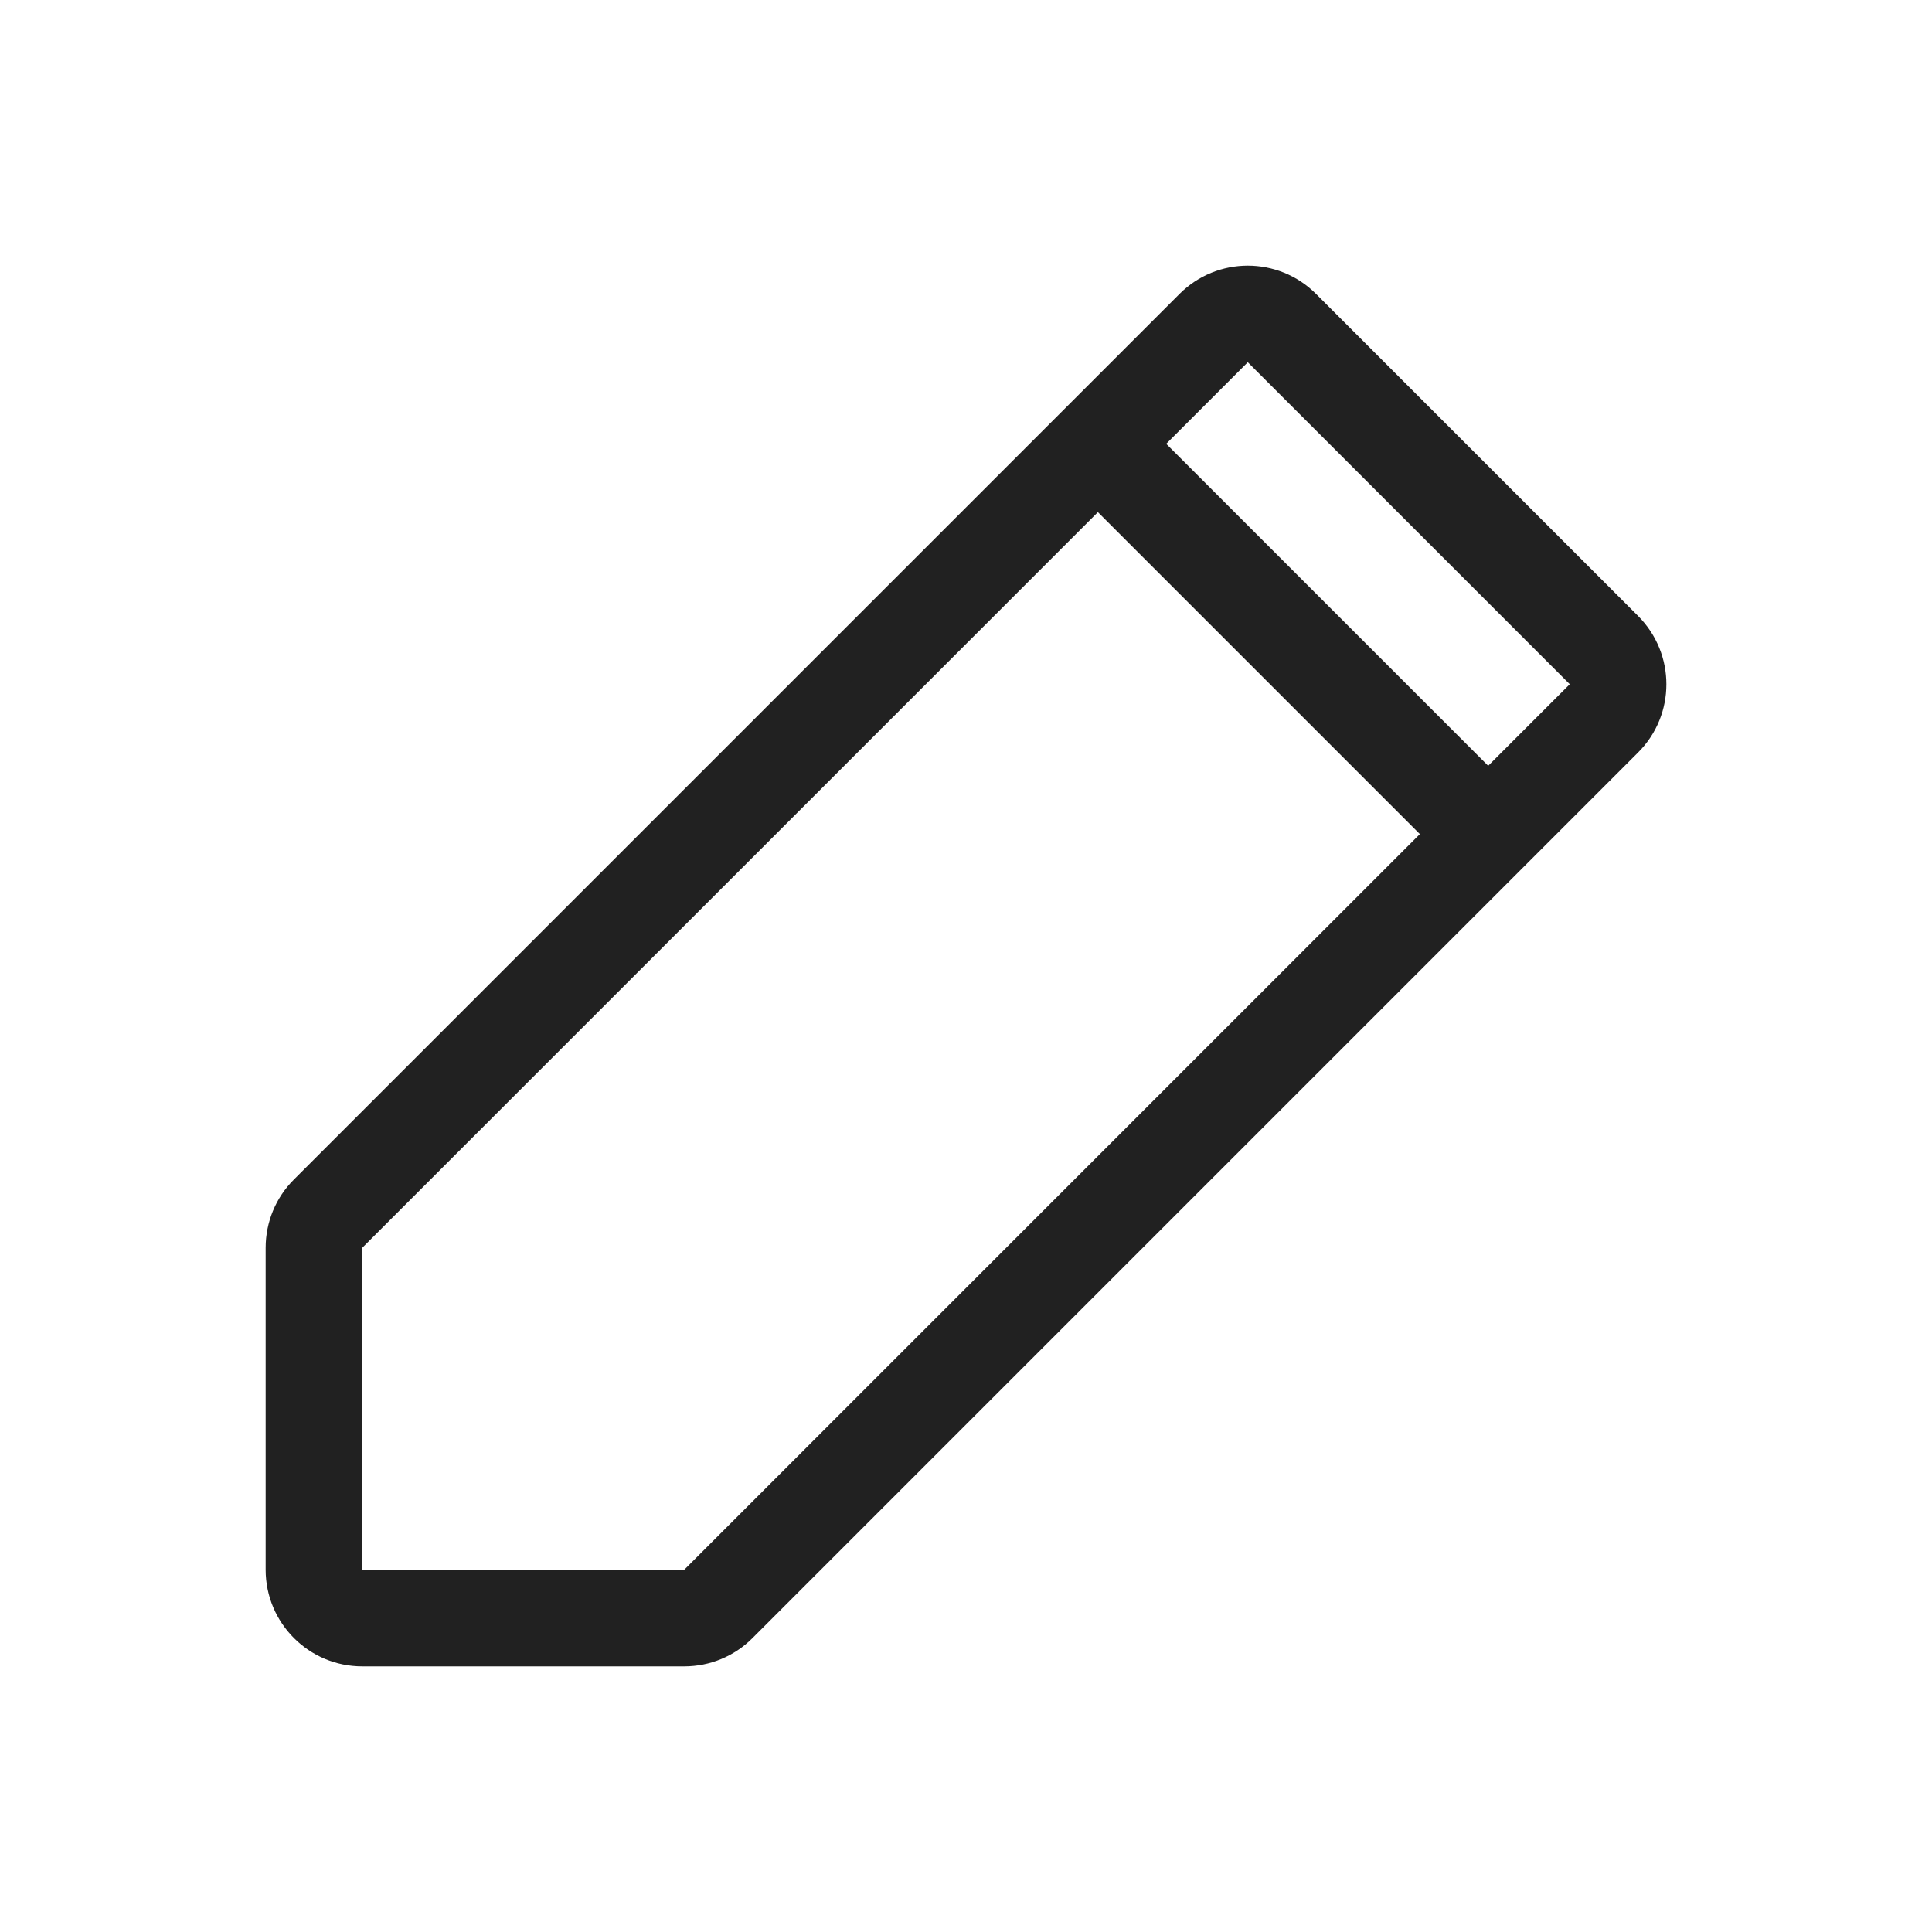
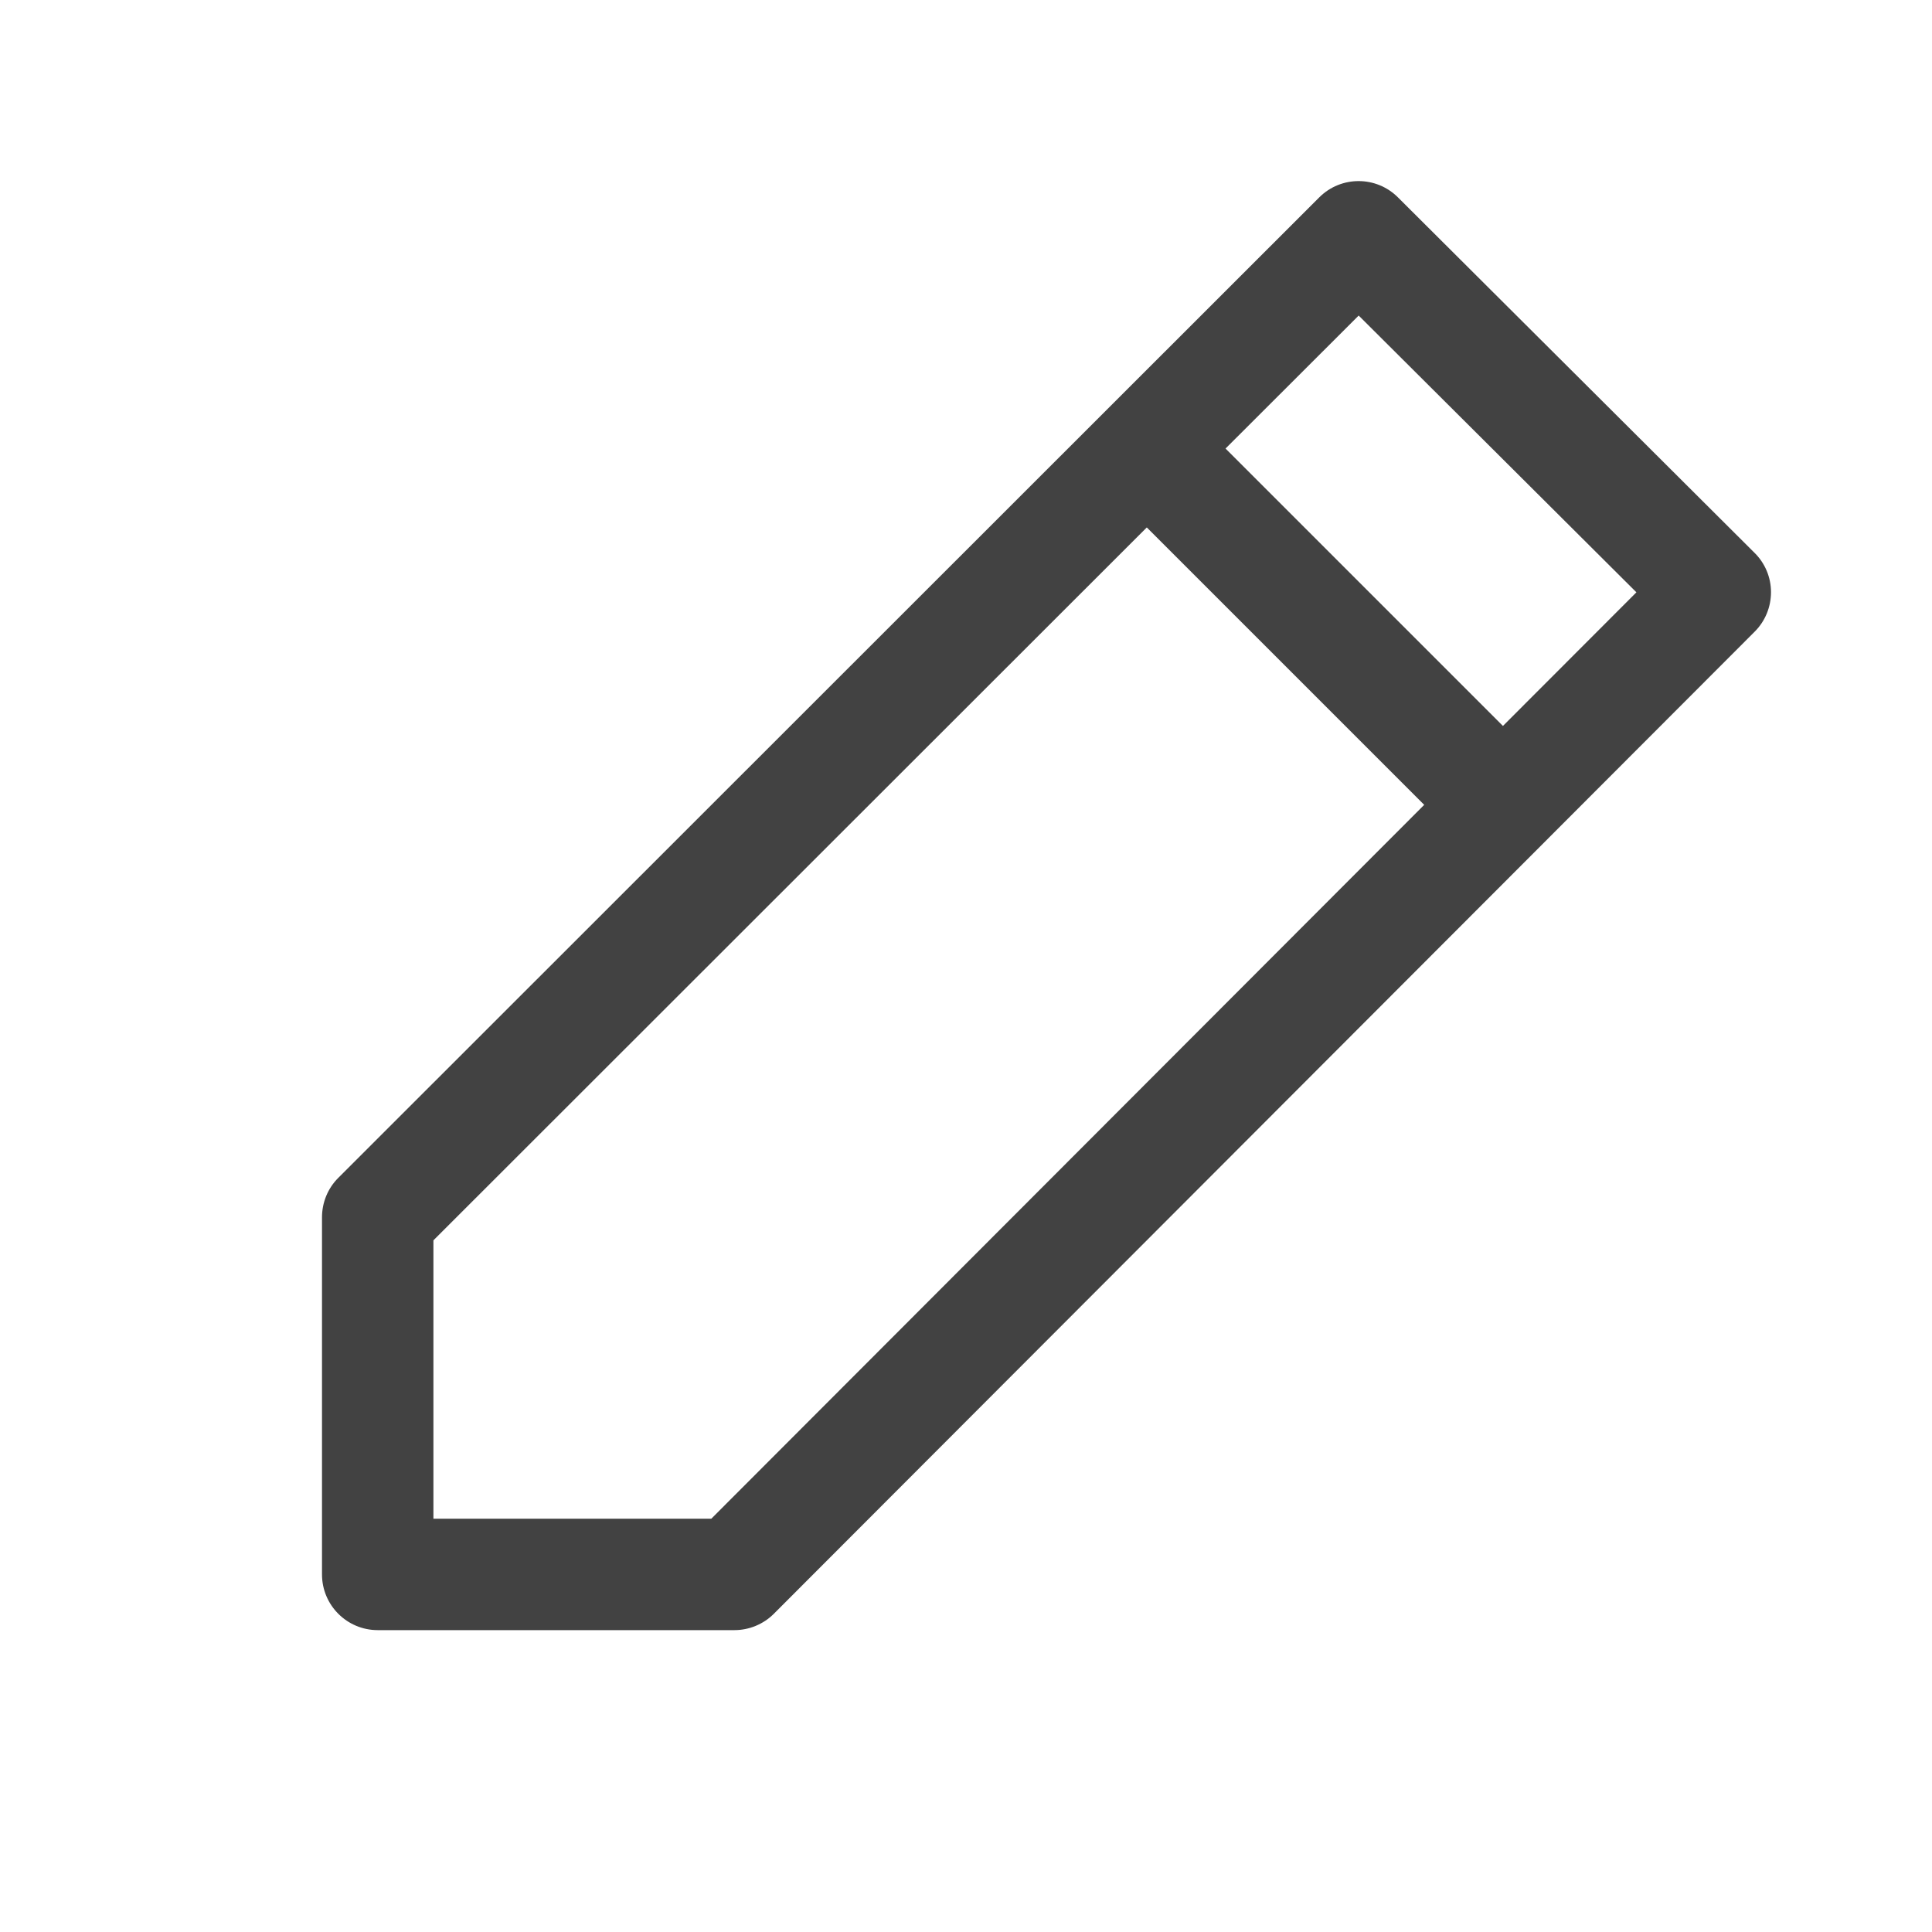
- <svg xmlns="http://www.w3.org/2000/svg" width="20" height="20" viewBox="0 0 20 20">
-   <g id="pencil-logo" transform="translate(1.071 1)">
-     <g id="Path_80" data-name="Path 80" transform="translate(-0.321 0.75)" fill="none" stroke-linecap="round" stroke-linejoin="round">
-       <path d="M12.167,2,15.5,5.333,6.333,14.5H3V11.167Z" stroke="none" />
-       <path d="M 12.167 2 L 3 11.167 L 3 14.5 L 6.333 14.5 L 15.5 5.333 L 12.167 2 M 12.167 1 C 12.423 1 12.679 1.098 12.874 1.293 L 16.207 4.626 C 16.598 5.017 16.598 5.65 16.207 6.04 L 7.04 15.207 C 6.853 15.395 6.599 15.5 6.333 15.5 L 3 15.5 C 2.448 15.5 2 15.052 2 14.5 L 2 11.167 C 2 10.901 2.105 10.647 2.293 10.46 L 11.46 1.293 C 11.655 1.098 11.911 1 12.167 1 Z" stroke="none" fill="#212121" />
-     </g>
-     <path id="Path_88" data-name="Path 88" d="M8.929,2.583l4.38,4.38" transform="translate(1.25 0.896)" fill="none" stroke="#212121" stroke-width="1" />
-     <rect id="Rectangle_31" data-name="Rectangle 31" width="20" height="20" transform="translate(-1.071 -1)" fill="none" />
-   </g>
+ <svg xmlns="http://www.w3.org/2000/svg" width="12" height="12" viewBox="0 0 12 12" fill="none">
+   <path fill-rule="evenodd" clip-rule="evenodd" d="M8.194 1.226C8.329 1.091 8.548 1.091 8.683 1.226L10.898 3.434C10.963 3.498 11 3.586 11 3.678C11 3.77 10.964 3.858 10.899 3.923L4.806 10.024C4.742 10.088 4.653 10.125 4.562 10.125H2.346C2.155 10.125 2 9.97 2 9.779V7.561C2 7.469 2.036 7.381 2.101 7.316L8.194 1.226ZM8.439 1.96L7.612 2.786L9.335 4.509L10.164 3.679L8.439 1.96ZM8.846 4.999L7.123 3.276L2.692 7.704V9.433H4.418L8.846 4.999Z" fill="#424242" />
</svg>
